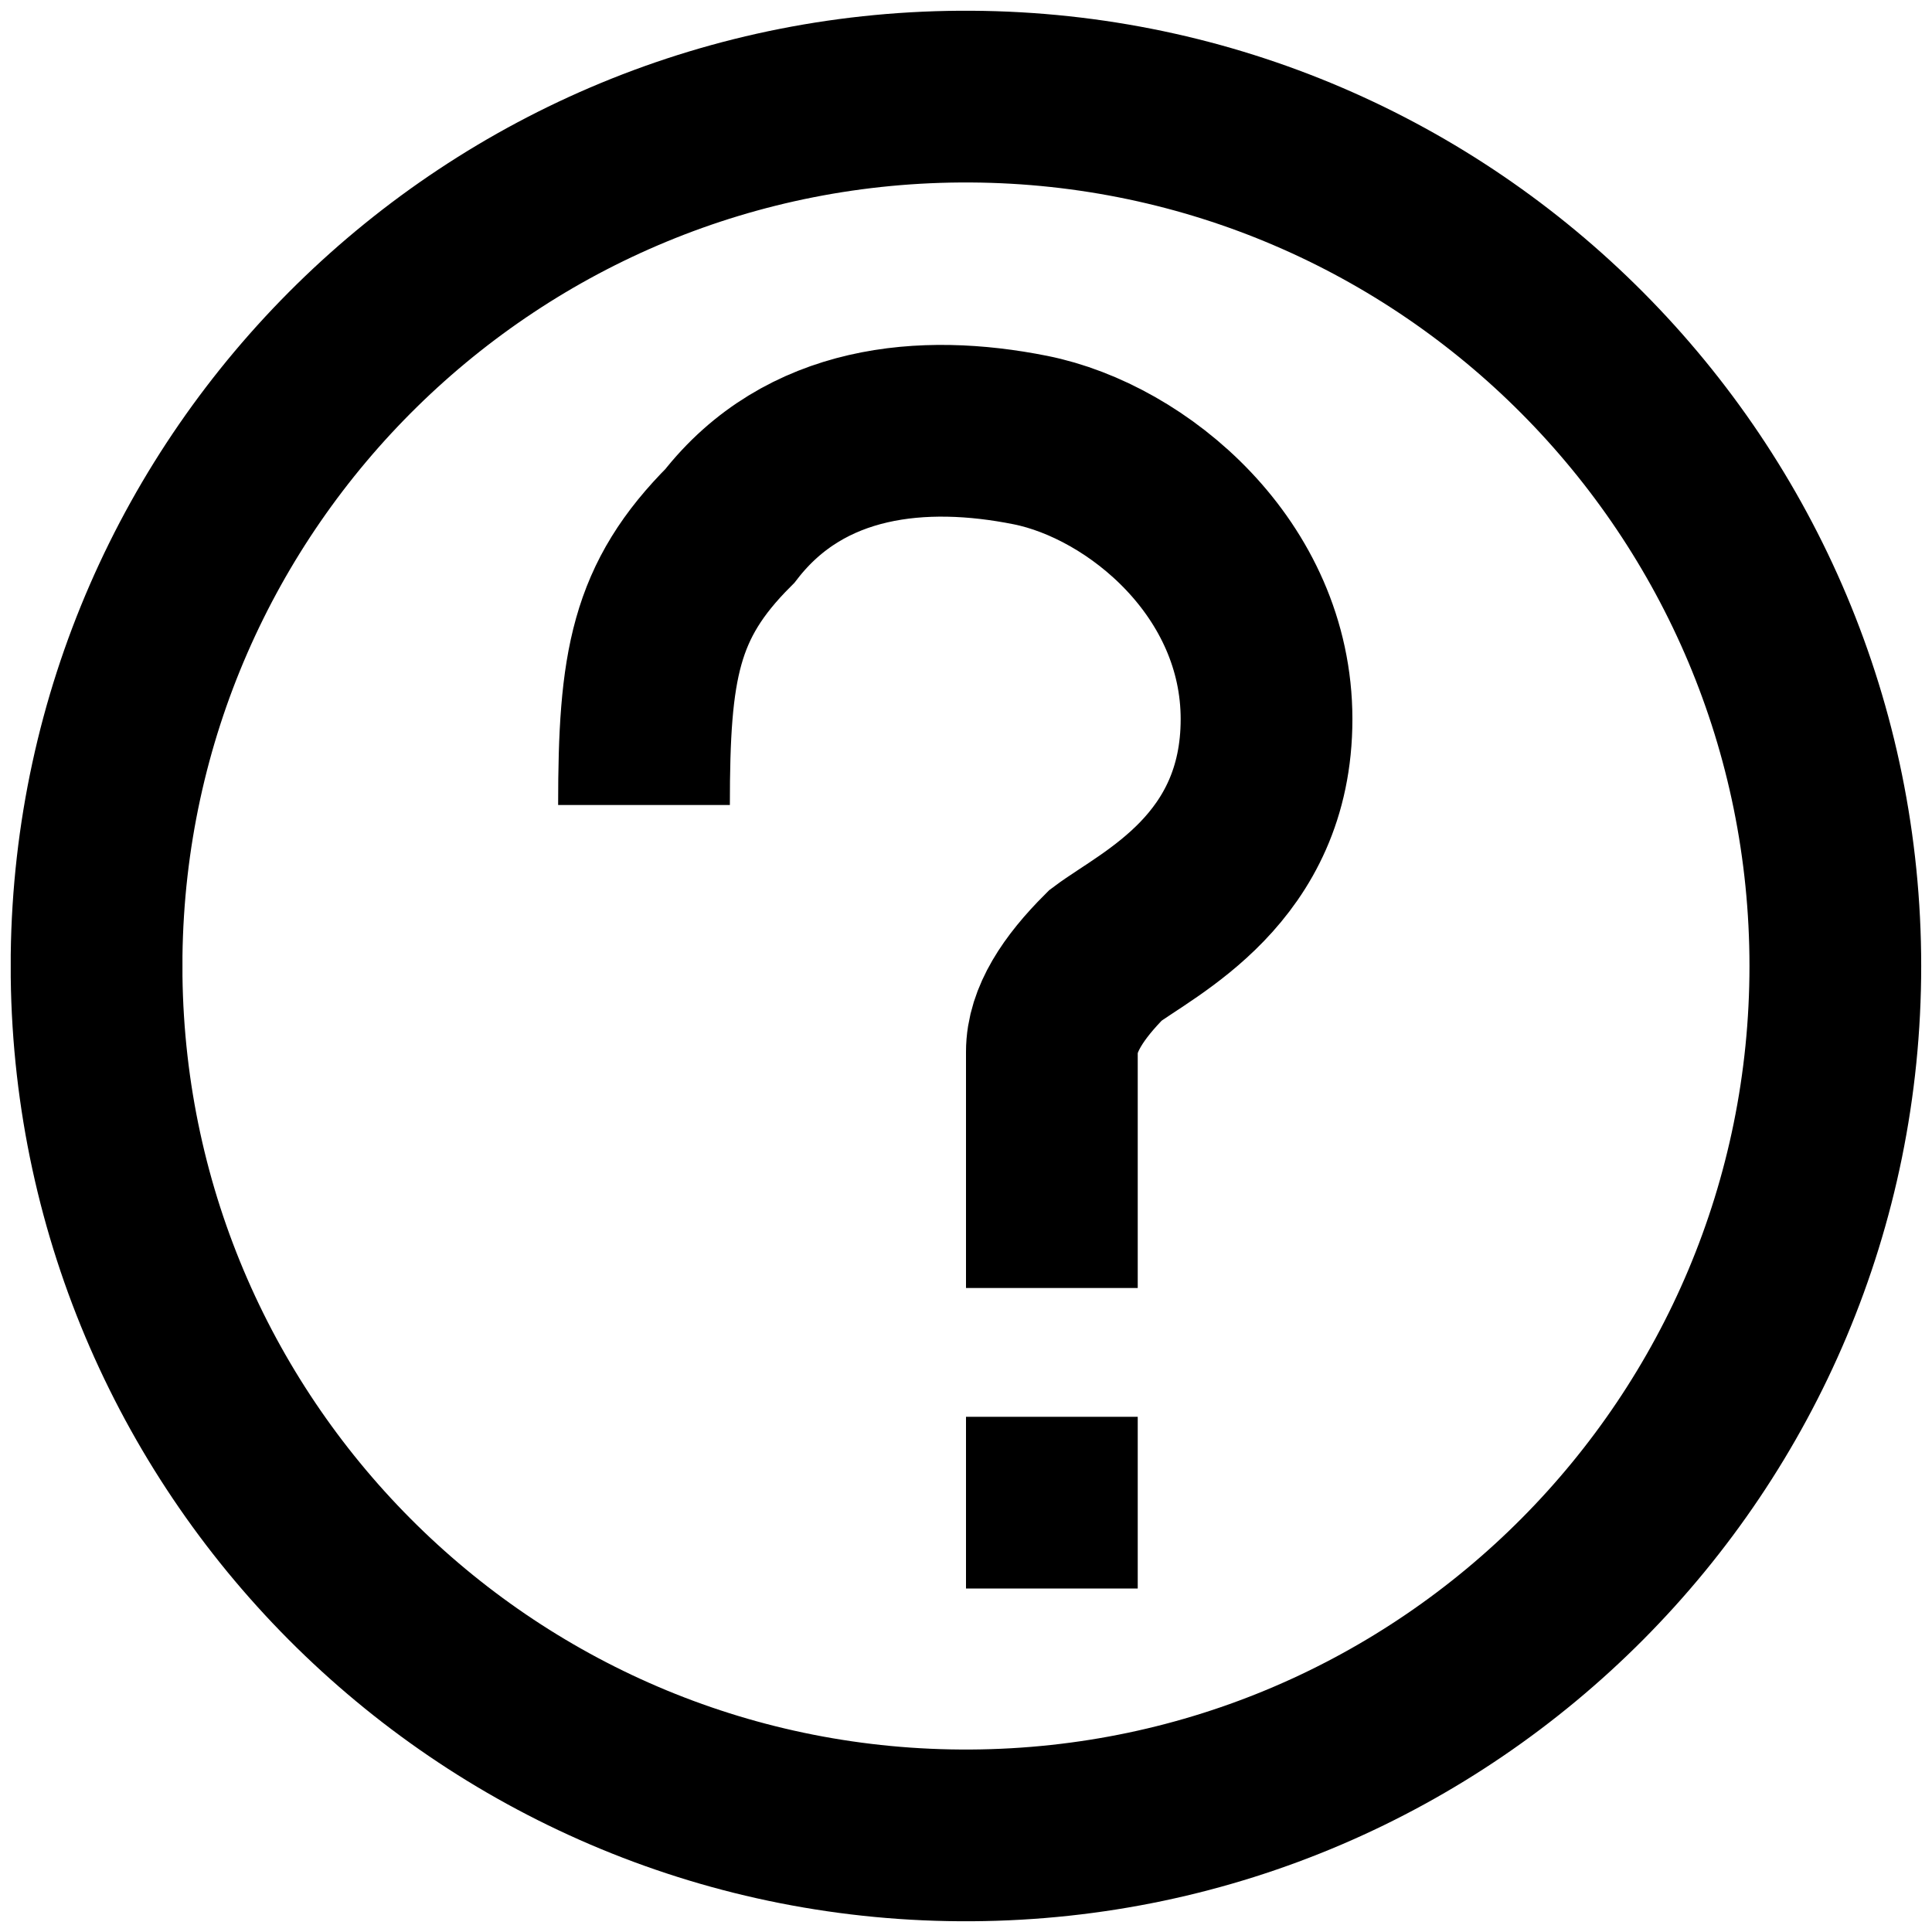
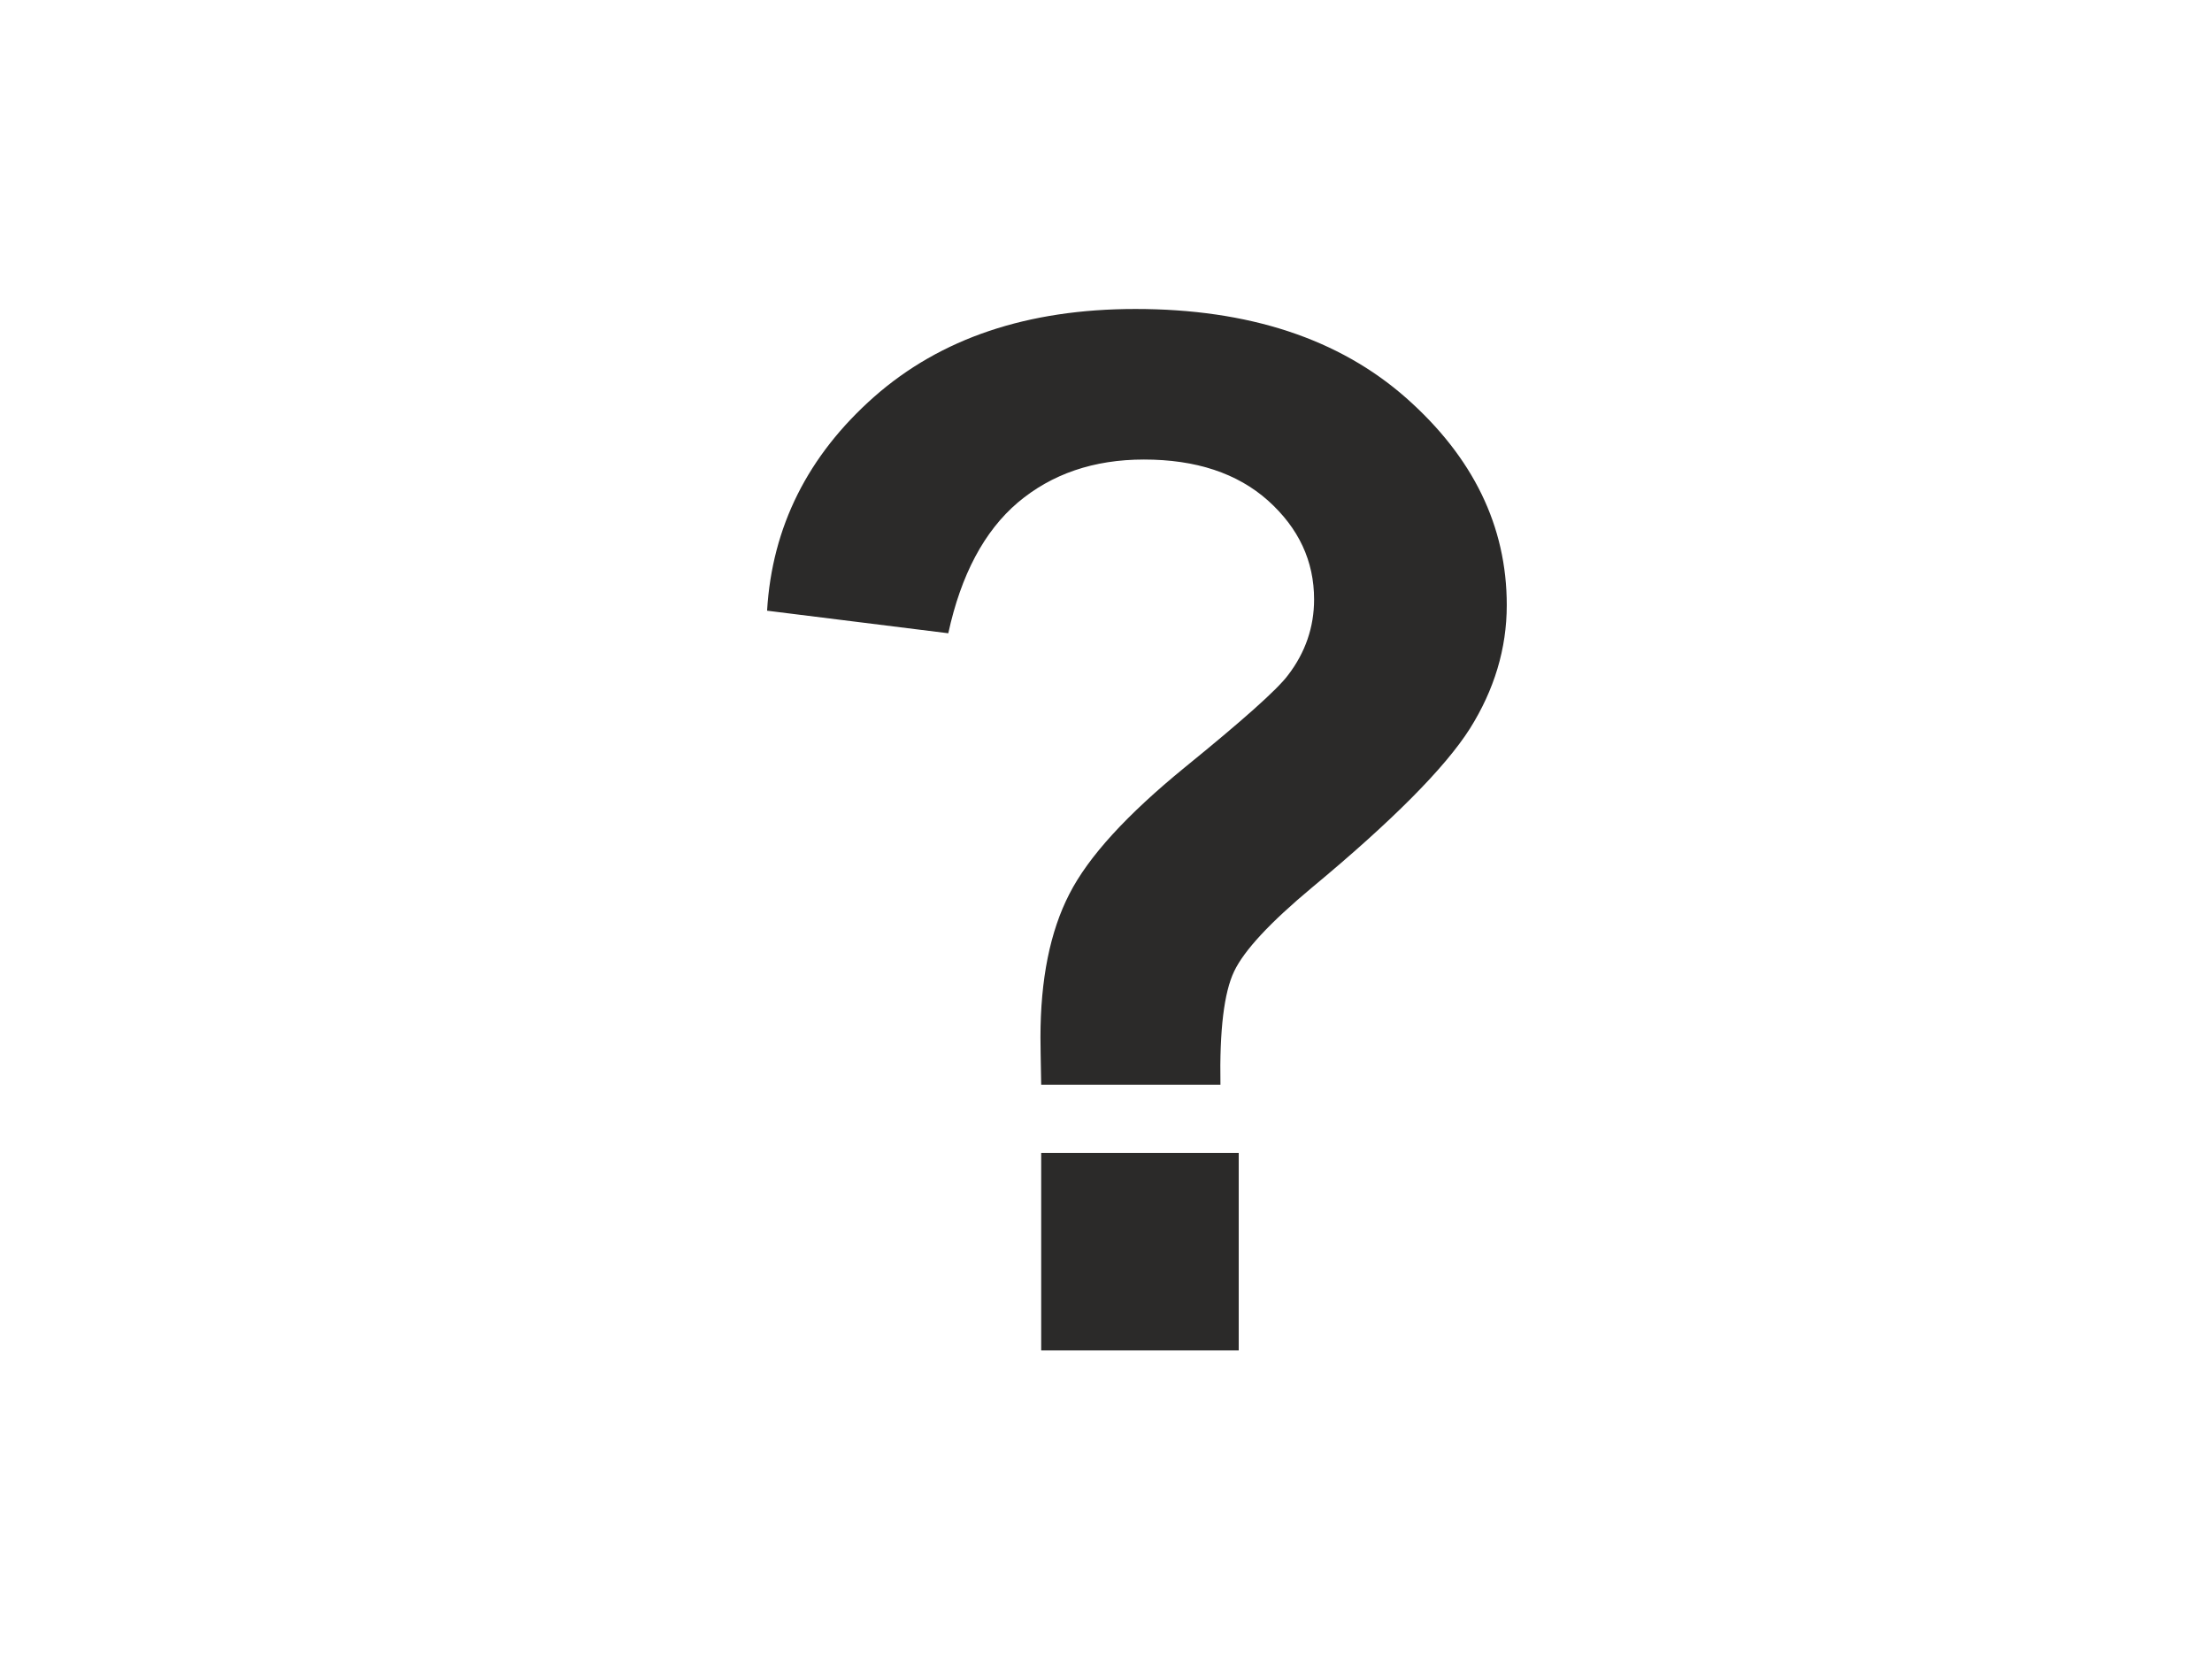
- <svg xmlns="http://www.w3.org/2000/svg" width="180" height="180">
-   <path fill="none" stroke="#000" stroke-width="16" d="M9,89a81,81 0 1,1 0,2zm51-14c0-13 1-19 8-26c7-9 18-10 28-8c10,2 22,12 22,26c0,14-11,19-15,22c-3,3-5,6-5,9v22m0,12v16" />
+ <svg xmlns="http://www.w3.org/2000/svg" xml:space="preserve" width="54.187mm" height="40.64mm" style="shape-rendering:geometricPrecision; text-rendering:geometricPrecision; image-rendering:optimizeQuality; fill-rule:evenodd; clip-rule:evenodd" viewBox="0 0 54.187 40.64">
+   <defs>
+     <style type="text/css">
+    
+     .fil0 {fill:#2B2A29;fill-rule:nonzero}
+    
+   </style>
+   </defs>
+   <g id="Layer_x0020_1">
+     <path class="fil0" d="M29.898 26.572l-4.392 0c-0.012,-0.635 -0.018,-1.017 -0.018,-1.158 0,-1.423 0.235,-2.593 0.706,-3.51 0.47,-0.923 1.417,-1.952 2.828,-3.104 1.411,-1.147 2.258,-1.899 2.528,-2.258 0.429,-0.558 0.641,-1.182 0.641,-1.858 0,-0.941 -0.376,-1.746 -1.129,-2.422 -0.753,-0.67 -1.764,-1.005 -3.04,-1.005 -1.229,0 -2.258,0.353 -3.087,1.052 -0.823,0.7 -1.393,1.77 -1.705,3.204l-4.439 -0.553c0.123,-2.058 1,-3.804 2.622,-5.239 1.629,-1.435 3.757,-2.152 6.403,-2.152 2.775,0 4.986,0.729 6.632,2.181 1.64,1.452 2.463,3.14 2.463,5.074 0,1.064 -0.306,2.075 -0.905,3.028 -0.606,0.953 -1.893,2.252 -3.869,3.892 -1.023,0.853 -1.658,1.535 -1.905,2.052 -0.247,0.517 -0.359,1.44 -0.335,2.775zm-4.392 6.509l0 -4.839 4.839 0 0 4.839 -4.839 0z" />
+   </g>
</svg>
